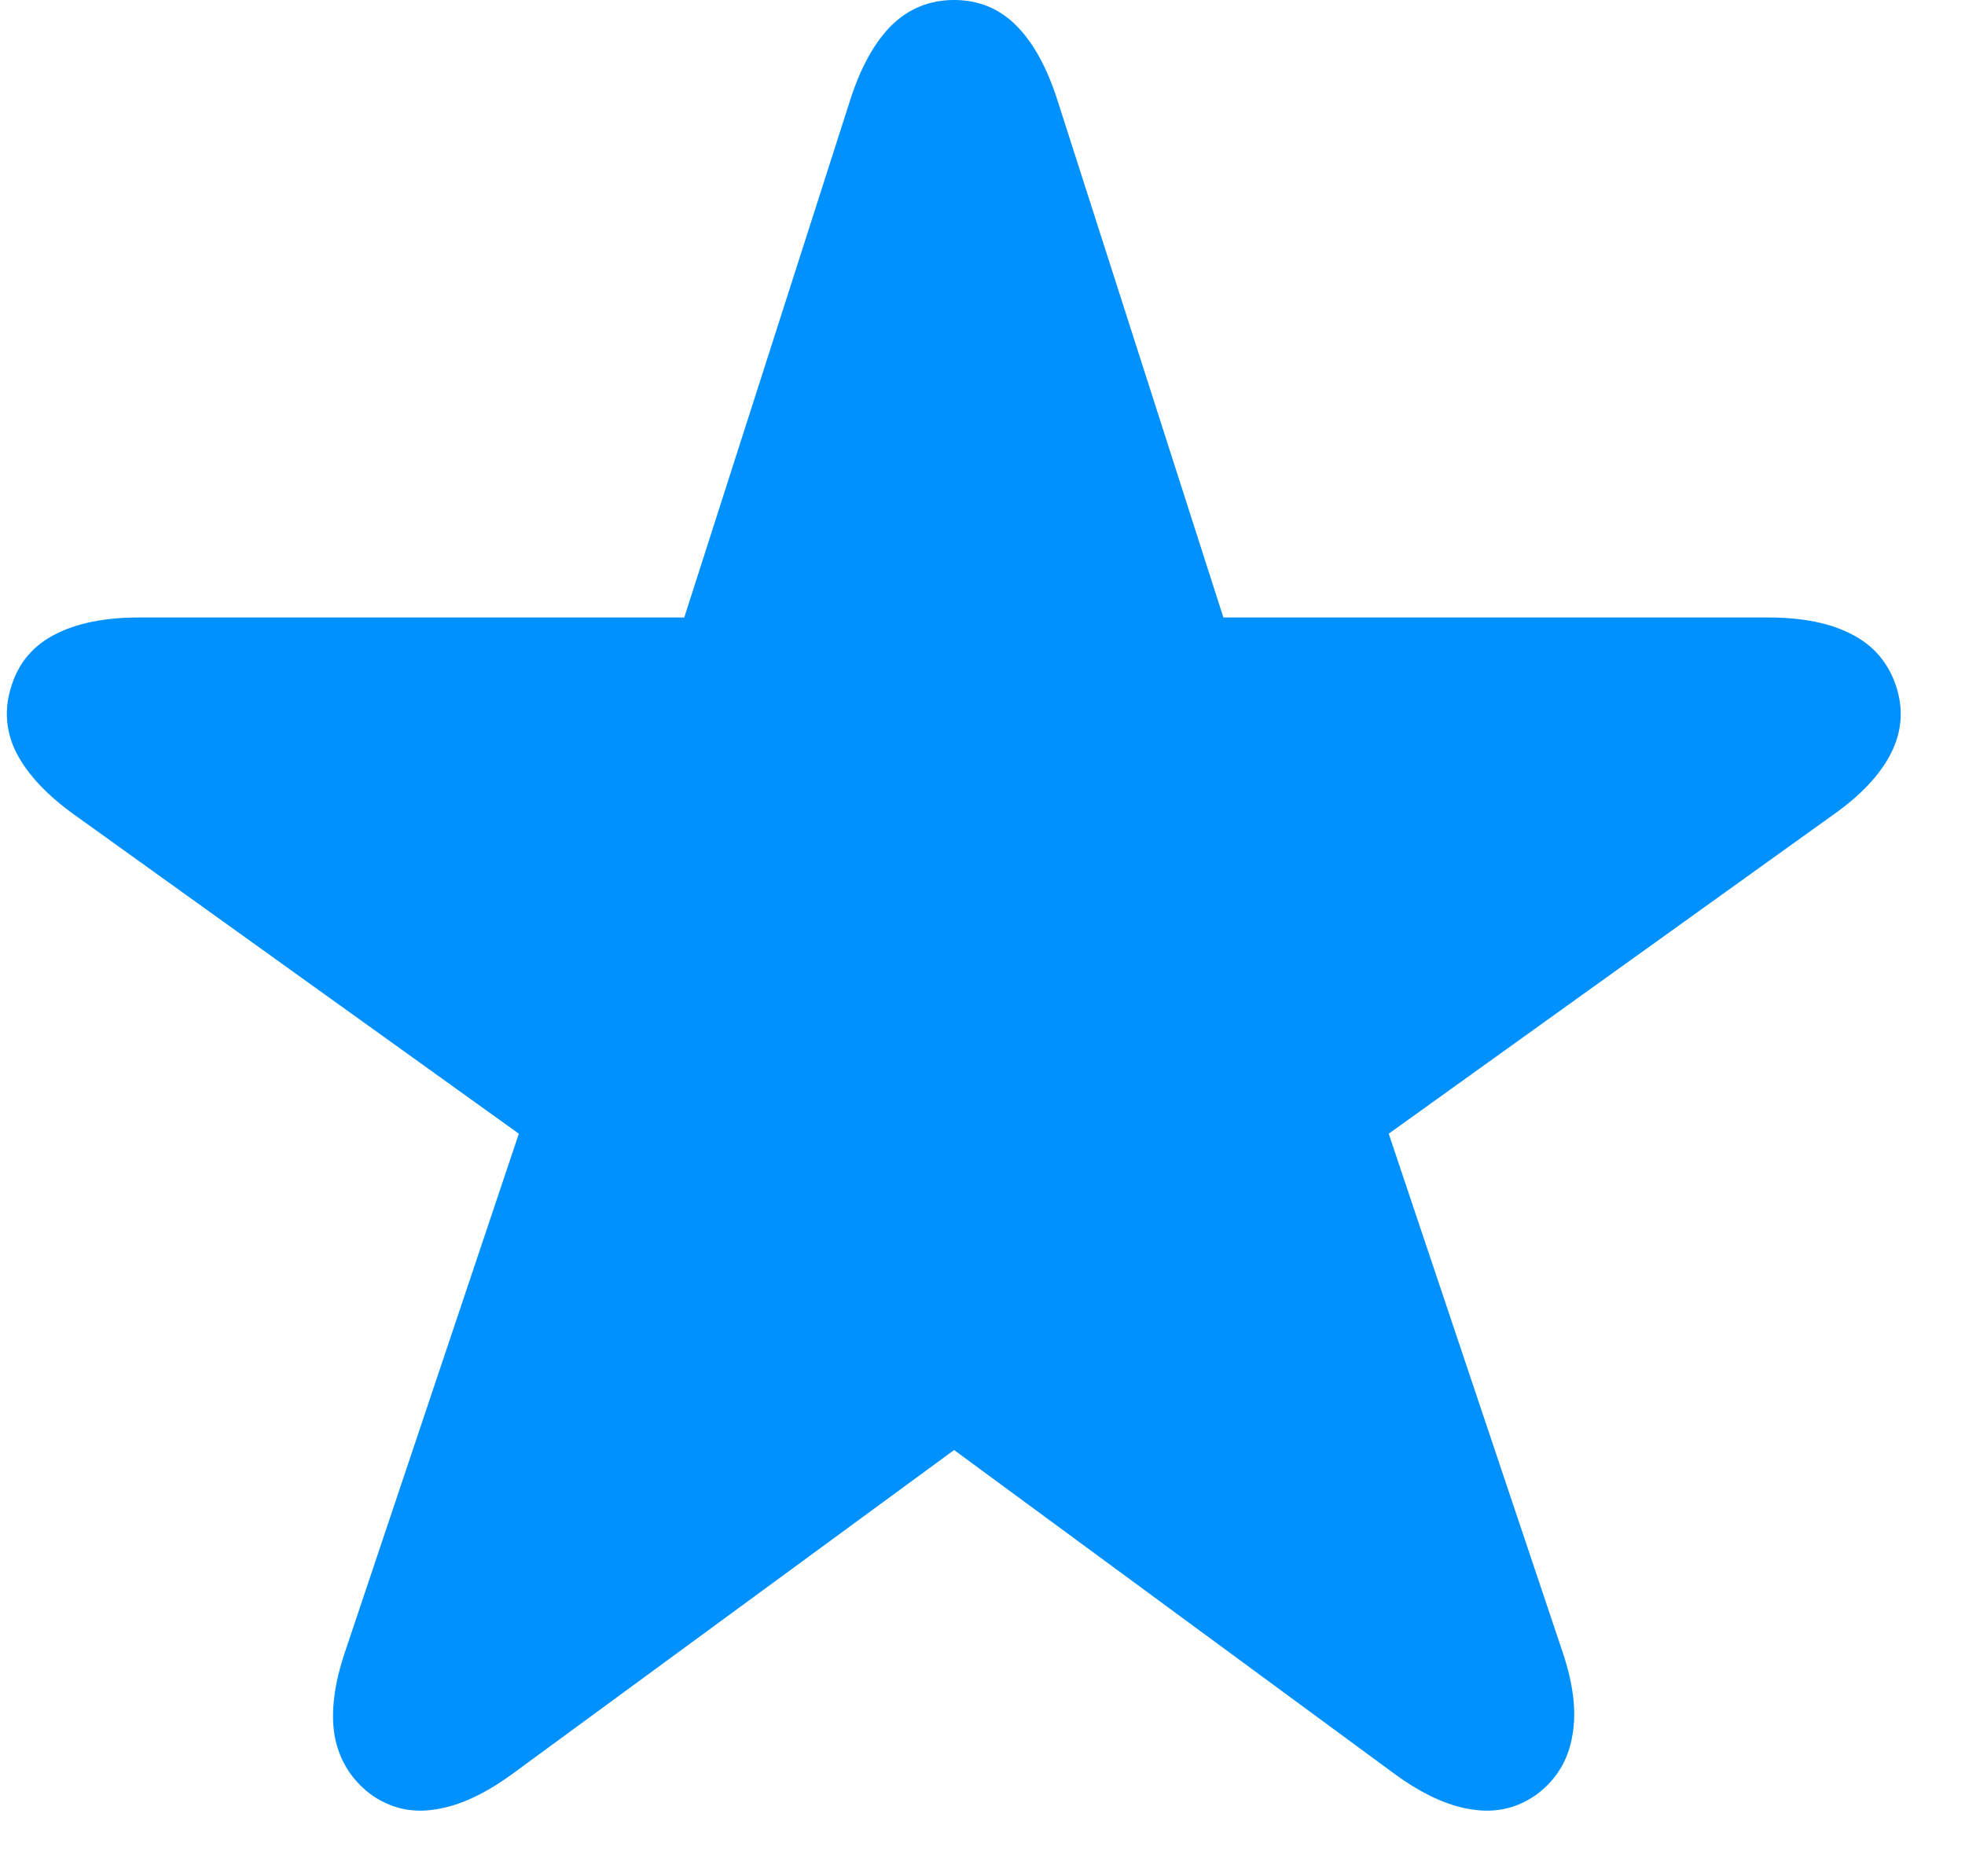
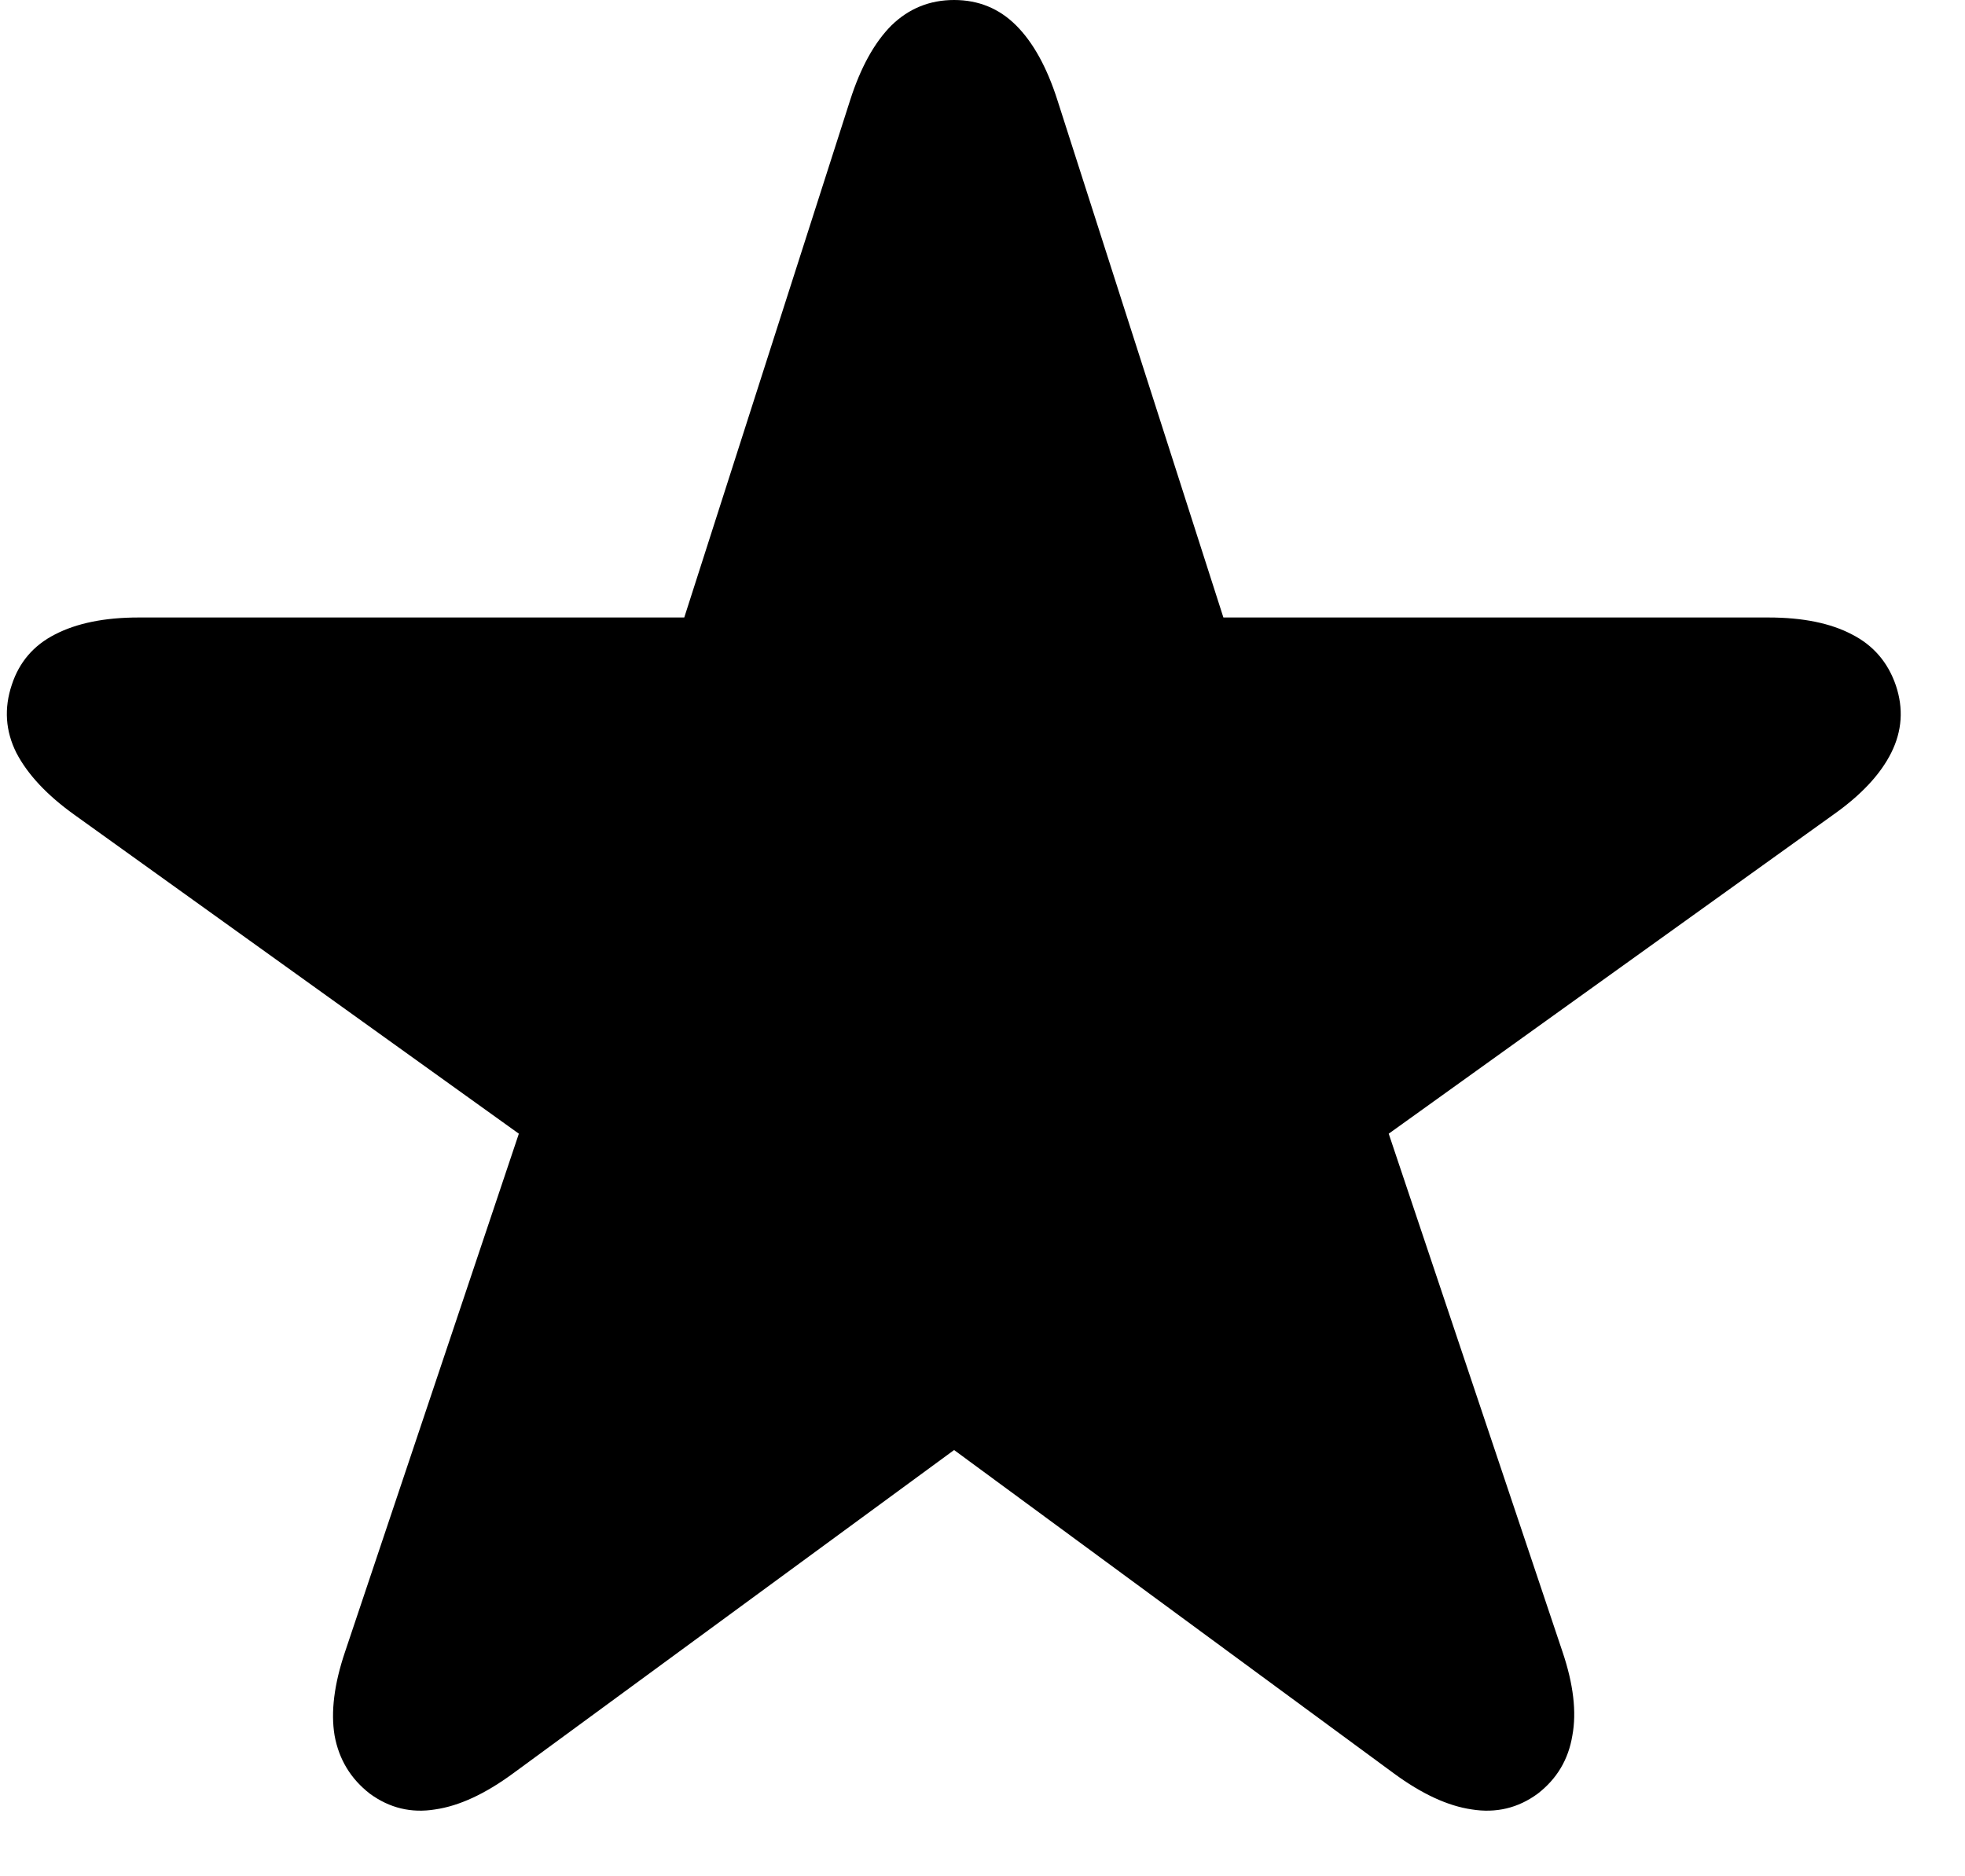
<svg xmlns="http://www.w3.org/2000/svg" width="22" height="21" viewBox="0 0 22 21" fill="none">
-   <path d="M4.141 20.084C3.927 19.918 3.795 19.701 3.746 19.433C3.702 19.17 3.741 18.857 3.863 18.496L5.809 12.694L0.834 9.124C0.527 8.904 0.31 8.673 0.183 8.429C0.061 8.185 0.044 7.931 0.132 7.668C0.215 7.414 0.376 7.226 0.615 7.104C0.858 6.978 1.171 6.914 1.551 6.914H7.661L9.519 1.119C9.636 0.754 9.79 0.476 9.98 0.285C10.175 0.095 10.409 9.59262e-08 10.682 9.59262e-08C10.955 9.59262e-08 11.187 0.095 11.377 0.285C11.568 0.476 11.721 0.754 11.838 1.119L13.697 6.914H19.799C20.184 6.914 20.496 6.978 20.735 7.104C20.974 7.226 21.138 7.417 21.226 7.675C21.313 7.934 21.296 8.185 21.174 8.429C21.052 8.673 20.835 8.904 20.523 9.124L15.548 12.694L17.494 18.496C17.616 18.857 17.653 19.17 17.604 19.433C17.56 19.701 17.431 19.918 17.216 20.084C16.997 20.245 16.75 20.304 16.477 20.26C16.209 20.221 15.919 20.087 15.606 19.857L10.682 16.236L5.744 19.857C5.431 20.087 5.141 20.221 4.873 20.26C4.605 20.304 4.361 20.245 4.141 20.084Z" fill="#0091FF" />
+   <path d="M4.141 20.084C3.927 19.918 3.795 19.701 3.746 19.433C3.702 19.17 3.741 18.857 3.863 18.496L5.809 12.694L0.834 9.124C0.527 8.904 0.31 8.673 0.183 8.429C0.061 8.185 0.044 7.931 0.132 7.668C0.215 7.414 0.376 7.226 0.615 7.104C0.858 6.978 1.171 6.914 1.551 6.914H7.661L9.519 1.119C9.636 0.754 9.79 0.476 9.98 0.285C10.175 0.095 10.409 9.59262e-08 10.682 9.59262e-08C10.955 9.59262e-08 11.187 0.095 11.377 0.285C11.568 0.476 11.721 0.754 11.838 1.119L13.697 6.914H19.799C20.184 6.914 20.496 6.978 20.735 7.104C20.974 7.226 21.138 7.417 21.226 7.675C21.313 7.934 21.296 8.185 21.174 8.429C21.052 8.673 20.835 8.904 20.523 9.124L15.548 12.694L17.494 18.496C17.616 18.857 17.653 19.17 17.604 19.433C17.56 19.701 17.431 19.918 17.216 20.084C16.997 20.245 16.75 20.304 16.477 20.26C16.209 20.221 15.919 20.087 15.606 19.857L10.682 16.236L5.744 19.857C5.431 20.087 5.141 20.221 4.873 20.26C4.605 20.304 4.361 20.245 4.141 20.084Z" fill="currentColor" />
</svg>
